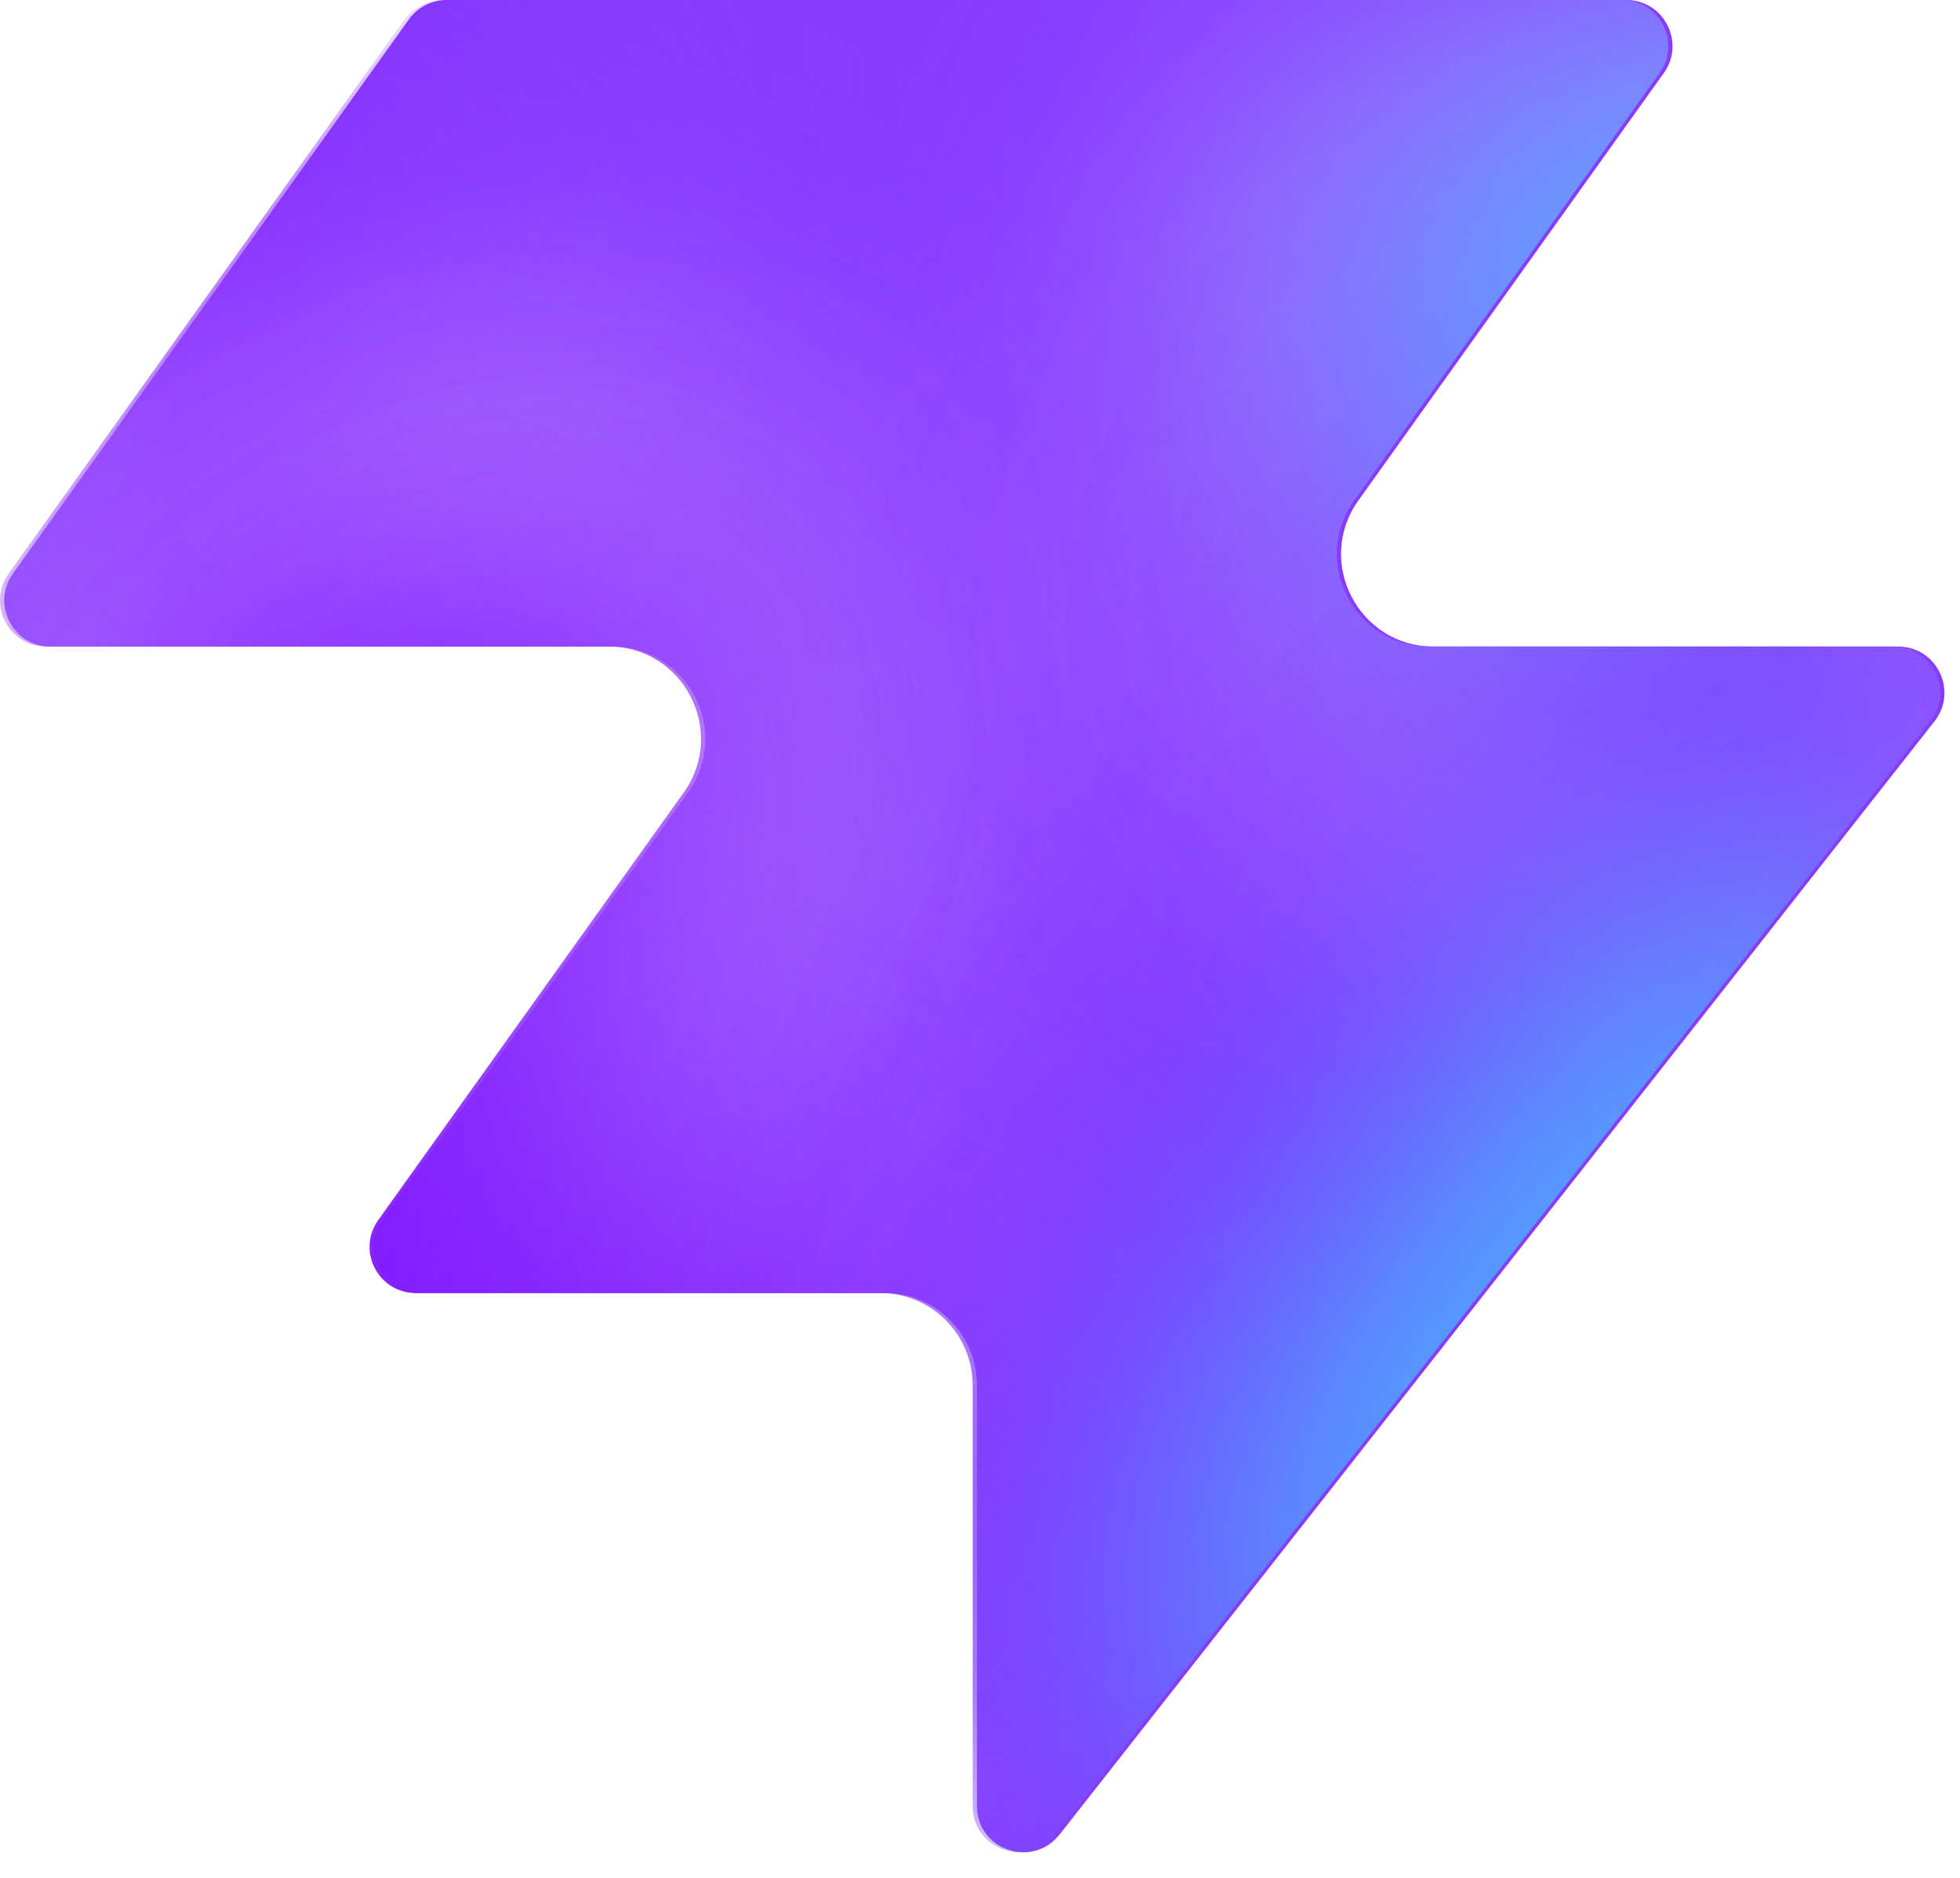
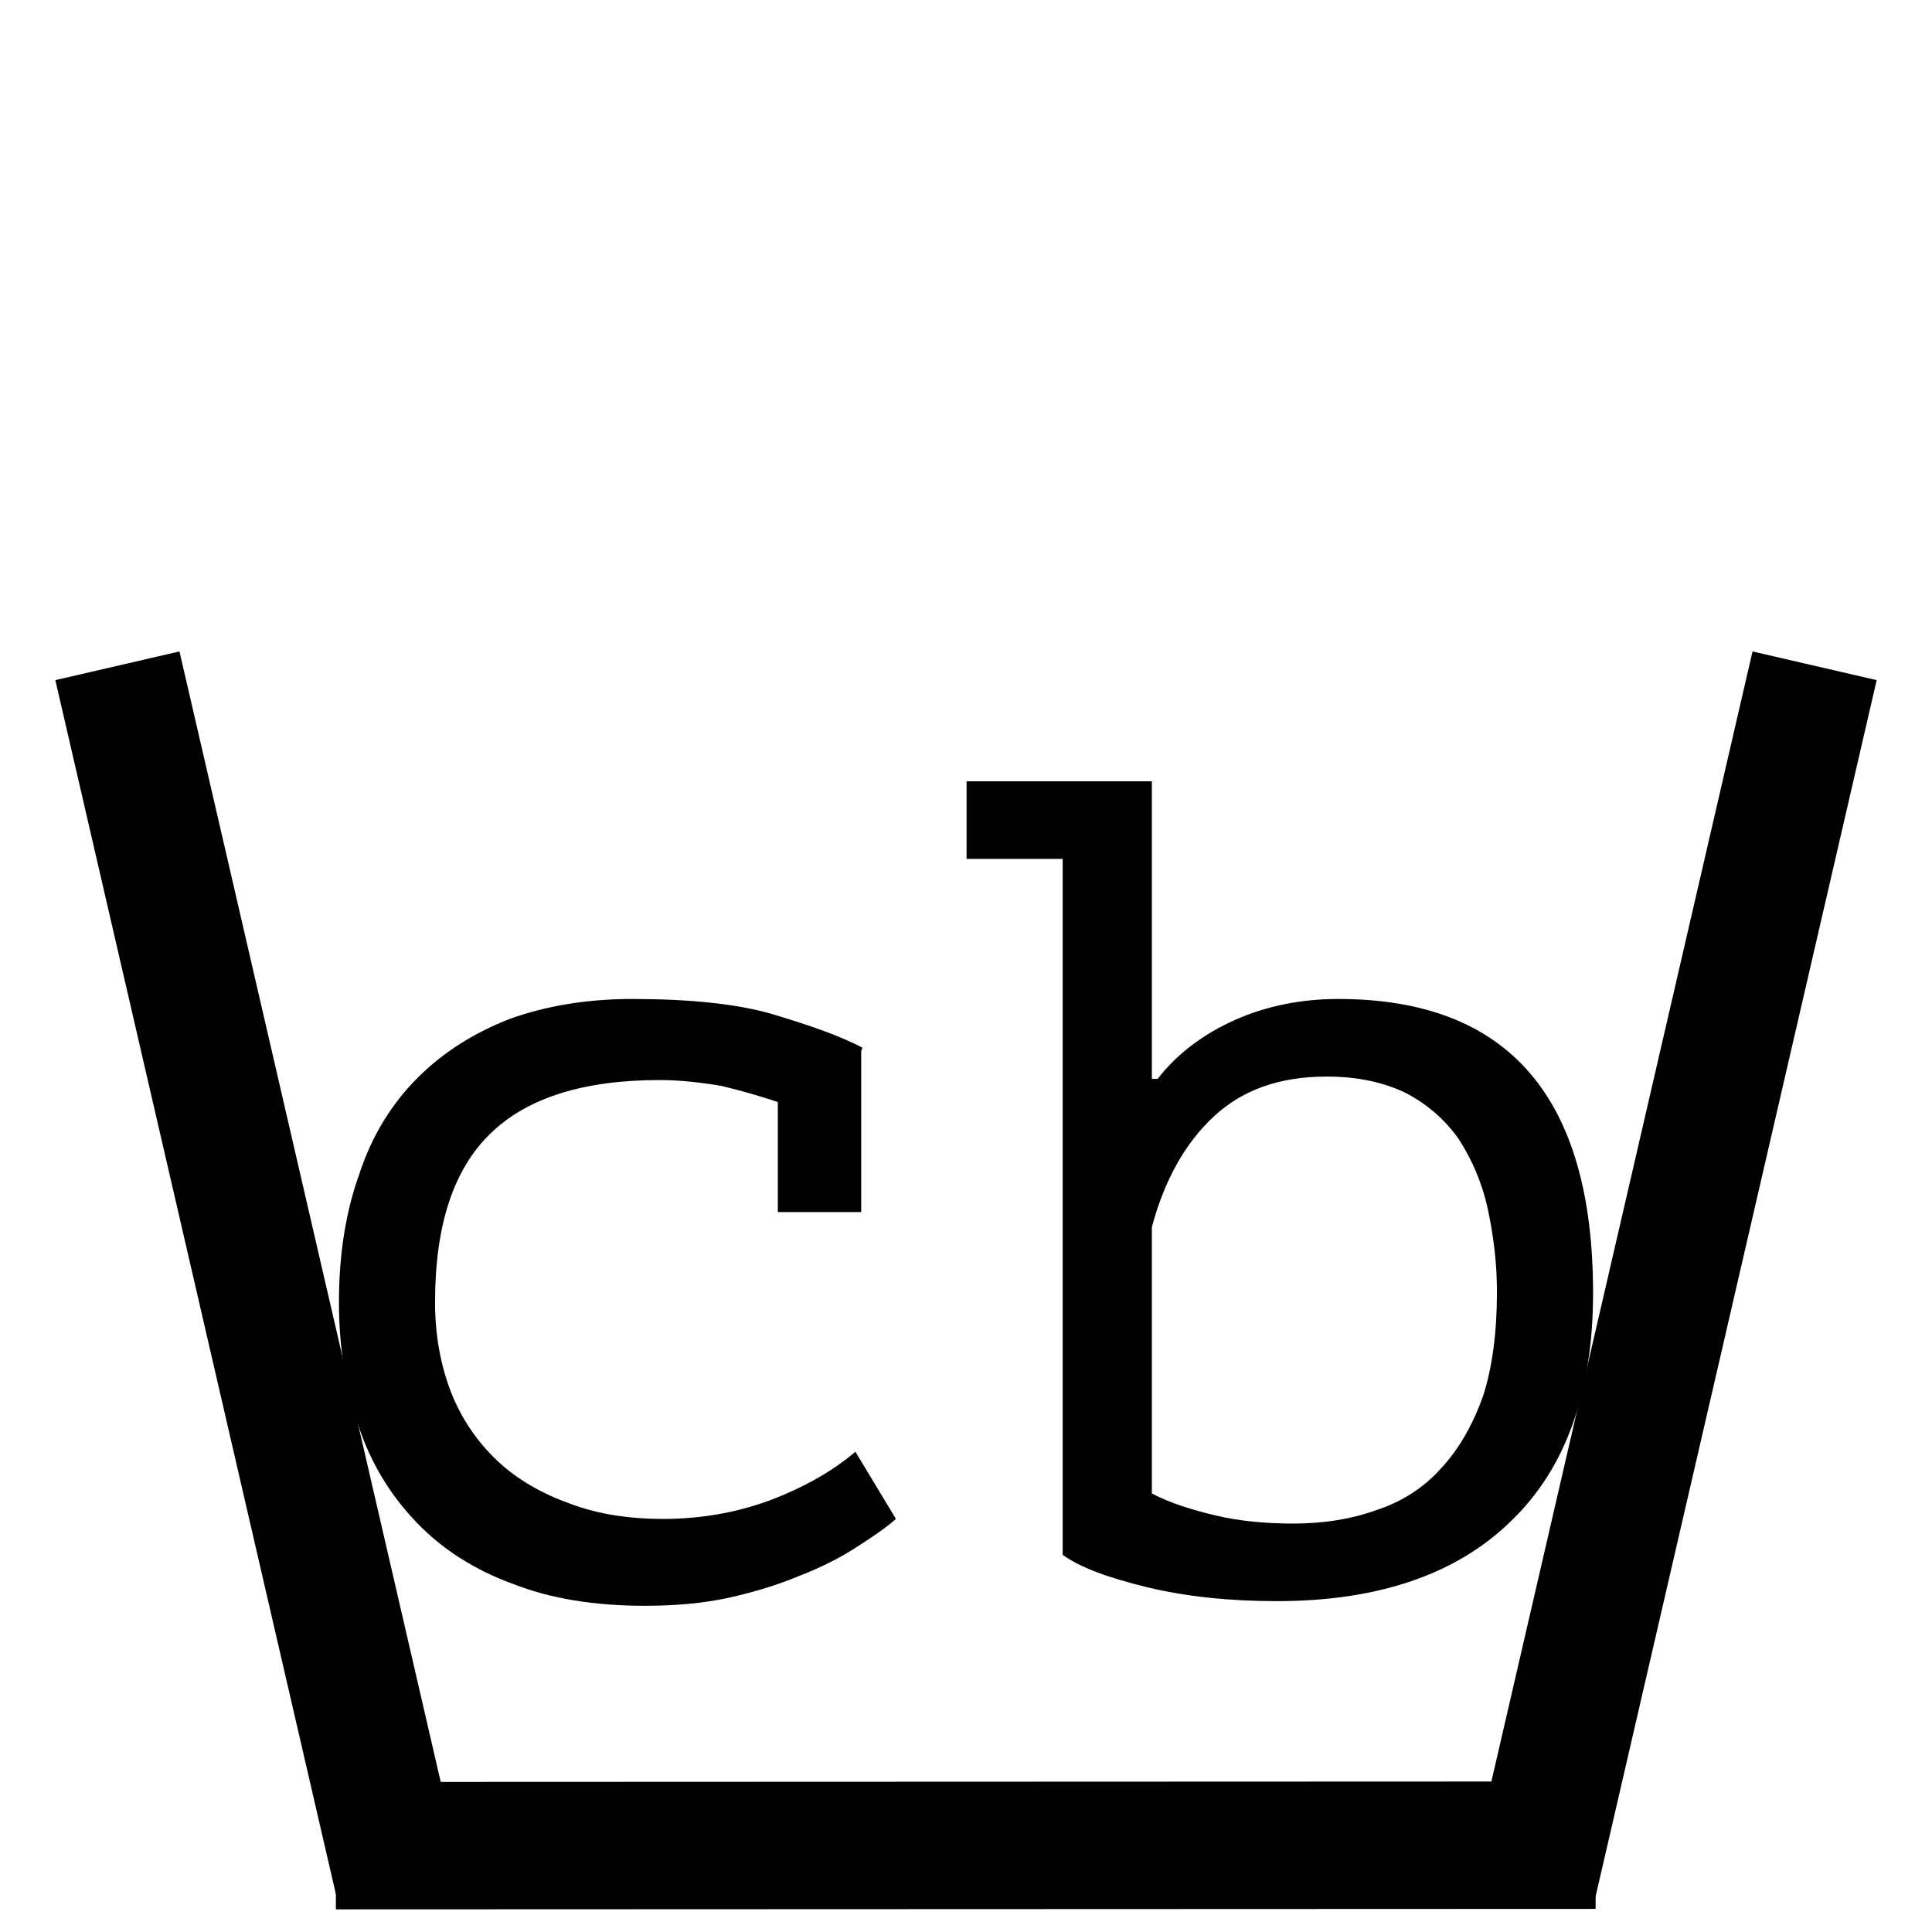
- <svg xmlns="http://www.w3.org/2000/svg" width="48" height="46" fill="none" viewBox="0 0 48 46">
-   <path fill="#863bff" d="M25.946 44.938c-.664.845-2.021.375-2.021-.698V33.937a2.26 2.26 0 0 0-2.262-2.262H10.287c-.92 0-1.456-1.04-.92-1.788l7.48-10.471c1.07-1.497 0-3.578-1.842-3.578H1.237c-.92 0-1.456-1.04-.92-1.788L10.013.474c.214-.297.556-.474.92-.474h28.894c.92 0 1.456 1.04.92 1.788l-7.48 10.471c-1.07 1.498 0 3.579 1.842 3.579h11.377c.943 0 1.473 1.088.89 1.83L25.947 44.94z" style="fill:#863bff;fill:color(display-p3 .525 .23 1);fill-opacity:1" />
-   <mask id="a" width="48" height="46" x="0" y="0" maskUnits="userSpaceOnUse" style="mask-type:alpha">
-     <path fill="#000" d="M25.842 44.938c-.664.844-2.021.375-2.021-.698V33.937a2.26 2.26 0 0 0-2.262-2.262H10.183c-.92 0-1.456-1.04-.92-1.788l7.48-10.471c1.07-1.498 0-3.579-1.842-3.579H1.133c-.92 0-1.456-1.04-.92-1.787L9.91.473c.214-.297.556-.474.92-.474h28.894c.92 0 1.456 1.04.92 1.788l-7.48 10.471c-1.07 1.498 0 3.578 1.842 3.578h11.377c.943 0 1.473 1.088.89 1.832L25.843 44.94z" style="fill:#000;fill-opacity:1" />
-   </mask>
-   <g mask="url(#a)">
-     <g filter="url(#b)">
-       <ellipse cx="5.508" cy="14.704" fill="#ede6ff" rx="5.508" ry="14.704" style="fill:#ede6ff;fill:color(display-p3 .927 .903 1);fill-opacity:1" transform="matrix(.00324 1 1 -.00324 -4.47 31.516)" />
+ <svg xmlns="http://www.w3.org/2000/svg" width="100%" height="100%" viewBox="0 0 1080 1080" version="1.1" xml:space="preserve" style="fill-rule:evenodd;clip-rule:evenodd;stroke-linejoin:round;stroke-miterlimit:2;">
+   <g transform="matrix(1.17477,0,0,1.17477,-101.432,-52.3954)">
+     <g transform="matrix(0.974322,-0.225158,0.225158,0.974322,-141.469,60.0167)">
+       <rect x="178.217" y="357.525" width="60.629" height="599.429" />
    </g>
-     <g filter="url(#c)">
-       <ellipse cx="10.399" cy="29.851" fill="#ede6ff" rx="10.399" ry="29.851" style="fill:#ede6ff;fill:color(display-p3 .927 .903 1);fill-opacity:1" transform="matrix(.00324 1 1 -.00324 -39.328 7.883)" />
+     <g transform="matrix(0.974322,0.225158,0.225158,-0.974322,531.165,1246.84)">
+       <rect x="178.217" y="357.525" width="60.629" height="599.429" />
    </g>
-     <g filter="url(#d)">
-       <ellipse cx="5.508" cy="30.487" fill="#7e14ff" rx="5.508" ry="30.487" style="fill:#7e14ff;fill:color(display-p3 .492 .077 1);fill-opacity:1" transform="rotate(89.814 -25.913 -14.639)scale(1 -1)" />
-     </g>
-     <g filter="url(#e)">
-       <ellipse cx="5.508" cy="30.599" fill="#7e14ff" rx="5.508" ry="30.599" style="fill:#7e14ff;fill:color(display-p3 .492 .077 1);fill-opacity:1" transform="rotate(89.814 -32.644 -3.334)scale(1 -1)" />
-     </g>
-     <g filter="url(#f)">
-       <ellipse cx="5.508" cy="30.599" fill="#7e14ff" rx="5.508" ry="30.599" style="fill:#7e14ff;fill:color(display-p3 .492 .077 1);fill-opacity:1" transform="matrix(.00324 1 1 -.00324 -34.34 30.47)" />
-     </g>
-     <g filter="url(#g)">
-       <ellipse cx="14.072" cy="22.078" fill="#ede6ff" rx="14.072" ry="22.078" style="fill:#ede6ff;fill:color(display-p3 .927 .903 1);fill-opacity:1" transform="rotate(93.35 24.506 48.493)scale(-1 1)" />
-     </g>
-     <g filter="url(#h)">
-       <ellipse cx="3.47" cy="21.501" fill="#7e14ff" rx="3.47" ry="21.501" style="fill:#7e14ff;fill:color(display-p3 .492 .077 1);fill-opacity:1" transform="rotate(89.009 28.708 47.59)scale(-1 1)" />
-     </g>
-     <g filter="url(#i)">
-       <ellipse cx="3.47" cy="21.501" fill="#7e14ff" rx="3.47" ry="21.501" style="fill:#7e14ff;fill:color(display-p3 .492 .077 1);fill-opacity:1" transform="rotate(89.009 28.708 47.59)scale(-1 1)" />
-     </g>
-     <g filter="url(#j)">
-       <ellipse cx=".387" cy="8.972" fill="#7e14ff" rx="4.407" ry="29.108" style="fill:#7e14ff;fill:color(display-p3 .492 .077 1);fill-opacity:1" transform="rotate(39.51 .387 8.972)" />
-     </g>
-     <g filter="url(#k)">
-       <ellipse cx="47.523" cy="-6.092" fill="#7e14ff" rx="4.407" ry="29.108" style="fill:#7e14ff;fill:color(display-p3 .492 .077 1);fill-opacity:1" transform="rotate(37.892 47.523 -6.092)" />
-     </g>
-     <g filter="url(#l)">
-       <ellipse cx="41.412" cy="6.333" fill="#47bfff" rx="5.971" ry="9.665" style="fill:#47bfff;fill:color(display-p3 .28 .748 1);fill-opacity:1" transform="rotate(37.892 41.412 6.333)" />
-     </g>
-     <g filter="url(#m)">
-       <ellipse cx="-1.879" cy="38.332" fill="#7e14ff" rx="4.407" ry="29.108" style="fill:#7e14ff;fill:color(display-p3 .492 .077 1);fill-opacity:1" transform="rotate(37.892 -1.88 38.332)" />
-     </g>
-     <g filter="url(#n)">
-       <ellipse cx="-1.879" cy="38.332" fill="#7e14ff" rx="4.407" ry="29.108" style="fill:#7e14ff;fill:color(display-p3 .492 .077 1);fill-opacity:1" transform="rotate(37.892 -1.88 38.332)" />
-     </g>
-     <g filter="url(#o)">
-       <ellipse cx="35.651" cy="29.907" fill="#7e14ff" rx="4.407" ry="29.108" style="fill:#7e14ff;fill:color(display-p3 .492 .077 1);fill-opacity:1" transform="rotate(37.892 35.651 29.907)" />
-     </g>
-     <g filter="url(#p)">
-       <ellipse cx="38.418" cy="32.4" fill="#47bfff" rx="5.971" ry="15.297" style="fill:#47bfff;fill:color(display-p3 .28 .748 1);fill-opacity:1" transform="rotate(37.892 38.418 32.4)" />
+     <g transform="matrix(0.000376474,1,-1,0.000376474,1203.04,713.953)">
+       <rect x="178.217" y="357.525" width="60.629" height="599.429" />
    </g>
  </g>
-   <defs>
-     <filter id="b" width="60.045" height="41.654" x="-19.77" y="16.149" color-interpolation-filters="sRGB" filterUnits="userSpaceOnUse">
-       <feFlood flood-opacity="0" result="BackgroundImageFix" />
-       <feBlend in="SourceGraphic" in2="BackgroundImageFix" result="shape" />
-       <feGaussianBlur result="effect1_foregroundBlur_2002_17158" stdDeviation="7.659" />
-     </filter>
-     <filter id="c" width="90.34" height="51.437" x="-54.613" y="-7.533" color-interpolation-filters="sRGB" filterUnits="userSpaceOnUse">
-       <feFlood flood-opacity="0" result="BackgroundImageFix" />
-       <feBlend in="SourceGraphic" in2="BackgroundImageFix" result="shape" />
-       <feGaussianBlur result="effect1_foregroundBlur_2002_17158" stdDeviation="7.659" />
-     </filter>
-     <filter id="d" width="79.355" height="29.4" x="-49.64" y="2.03" color-interpolation-filters="sRGB" filterUnits="userSpaceOnUse">
-       <feFlood flood-opacity="0" result="BackgroundImageFix" />
-       <feBlend in="SourceGraphic" in2="BackgroundImageFix" result="shape" />
-       <feGaussianBlur result="effect1_foregroundBlur_2002_17158" stdDeviation="4.596" />
-     </filter>
-     <filter id="e" width="79.579" height="29.4" x="-45.045" y="20.029" color-interpolation-filters="sRGB" filterUnits="userSpaceOnUse">
-       <feFlood flood-opacity="0" result="BackgroundImageFix" />
-       <feBlend in="SourceGraphic" in2="BackgroundImageFix" result="shape" />
-       <feGaussianBlur result="effect1_foregroundBlur_2002_17158" stdDeviation="4.596" />
-     </filter>
-     <filter id="f" width="79.579" height="29.4" x="-43.513" y="21.178" color-interpolation-filters="sRGB" filterUnits="userSpaceOnUse">
-       <feFlood flood-opacity="0" result="BackgroundImageFix" />
-       <feBlend in="SourceGraphic" in2="BackgroundImageFix" result="shape" />
-       <feGaussianBlur result="effect1_foregroundBlur_2002_17158" stdDeviation="4.596" />
-     </filter>
-     <filter id="g" width="74.749" height="58.852" x="15.756" y="-17.901" color-interpolation-filters="sRGB" filterUnits="userSpaceOnUse">
-       <feFlood flood-opacity="0" result="BackgroundImageFix" />
-       <feBlend in="SourceGraphic" in2="BackgroundImageFix" result="shape" />
-       <feGaussianBlur result="effect1_foregroundBlur_2002_17158" stdDeviation="7.659" />
-     </filter>
-     <filter id="h" width="61.377" height="25.362" x="23.548" y="2.284" color-interpolation-filters="sRGB" filterUnits="userSpaceOnUse">
-       <feFlood flood-opacity="0" result="BackgroundImageFix" />
-       <feBlend in="SourceGraphic" in2="BackgroundImageFix" result="shape" />
-       <feGaussianBlur result="effect1_foregroundBlur_2002_17158" stdDeviation="4.596" />
-     </filter>
-     <filter id="i" width="61.377" height="25.362" x="23.548" y="2.284" color-interpolation-filters="sRGB" filterUnits="userSpaceOnUse">
-       <feFlood flood-opacity="0" result="BackgroundImageFix" />
-       <feBlend in="SourceGraphic" in2="BackgroundImageFix" result="shape" />
-       <feGaussianBlur result="effect1_foregroundBlur_2002_17158" stdDeviation="4.596" />
-     </filter>
-     <filter id="j" width="56.045" height="63.649" x="-27.636" y="-22.853" color-interpolation-filters="sRGB" filterUnits="userSpaceOnUse">
-       <feFlood flood-opacity="0" result="BackgroundImageFix" />
-       <feBlend in="SourceGraphic" in2="BackgroundImageFix" result="shape" />
-       <feGaussianBlur result="effect1_foregroundBlur_2002_17158" stdDeviation="4.596" />
-     </filter>
-     <filter id="k" width="54.814" height="64.646" x="20.116" y="-38.415" color-interpolation-filters="sRGB" filterUnits="userSpaceOnUse">
-       <feFlood flood-opacity="0" result="BackgroundImageFix" />
-       <feBlend in="SourceGraphic" in2="BackgroundImageFix" result="shape" />
-       <feGaussianBlur result="effect1_foregroundBlur_2002_17158" stdDeviation="4.596" />
-     </filter>
-     <filter id="l" width="33.541" height="35.313" x="24.641" y="-11.323" color-interpolation-filters="sRGB" filterUnits="userSpaceOnUse">
-       <feFlood flood-opacity="0" result="BackgroundImageFix" />
-       <feBlend in="SourceGraphic" in2="BackgroundImageFix" result="shape" />
-       <feGaussianBlur result="effect1_foregroundBlur_2002_17158" stdDeviation="4.596" />
-     </filter>
-     <filter id="m" width="54.814" height="64.646" x="-29.286" y="6.009" color-interpolation-filters="sRGB" filterUnits="userSpaceOnUse">
-       <feFlood flood-opacity="0" result="BackgroundImageFix" />
-       <feBlend in="SourceGraphic" in2="BackgroundImageFix" result="shape" />
-       <feGaussianBlur result="effect1_foregroundBlur_2002_17158" stdDeviation="4.596" />
-     </filter>
-     <filter id="n" width="54.814" height="64.646" x="-29.286" y="6.009" color-interpolation-filters="sRGB" filterUnits="userSpaceOnUse">
-       <feFlood flood-opacity="0" result="BackgroundImageFix" />
-       <feBlend in="SourceGraphic" in2="BackgroundImageFix" result="shape" />
-       <feGaussianBlur result="effect1_foregroundBlur_2002_17158" stdDeviation="4.596" />
-     </filter>
-     <filter id="o" width="54.814" height="64.646" x="8.244" y="-2.416" color-interpolation-filters="sRGB" filterUnits="userSpaceOnUse">
-       <feFlood flood-opacity="0" result="BackgroundImageFix" />
-       <feBlend in="SourceGraphic" in2="BackgroundImageFix" result="shape" />
-       <feGaussianBlur result="effect1_foregroundBlur_2002_17158" stdDeviation="4.596" />
-     </filter>
-     <filter id="p" width="39.409" height="43.623" x="18.713" y="10.588" color-interpolation-filters="sRGB" filterUnits="userSpaceOnUse">
-       <feFlood flood-opacity="0" result="BackgroundImageFix" />
-       <feBlend in="SourceGraphic" in2="BackgroundImageFix" result="shape" />
-       <feGaussianBlur result="effect1_foregroundBlur_2002_17158" stdDeviation="4.596" />
-     </filter>
-   </defs>
+   <g transform="matrix(1,0,0,1,-178.949,39.1911)">
+     <g transform="matrix(647.332,0,0,647.332,329.578,850.68)">
+       <path d="M0.439,-0.423C0.424,-0.428 0.407,-0.433 0.39,-0.437C0.372,-0.44 0.354,-0.442 0.337,-0.442C0.272,-0.442 0.223,-0.427 0.191,-0.396C0.159,-0.365 0.143,-0.317 0.143,-0.25C0.143,-0.221 0.148,-0.195 0.157,-0.172C0.166,-0.149 0.18,-0.129 0.197,-0.113C0.214,-0.097 0.235,-0.085 0.26,-0.076C0.284,-0.067 0.311,-0.063 0.34,-0.063C0.371,-0.063 0.402,-0.068 0.432,-0.079C0.461,-0.09 0.486,-0.104 0.506,-0.121L0.541,-0.063C0.532,-0.055 0.52,-0.047 0.506,-0.038C0.492,-0.029 0.476,-0.021 0.458,-0.014C0.439,-0.006 0.419,0 0.397,0.005C0.374,0.01 0.35,0.012 0.324,0.012C0.281,0.012 0.243,0.006 0.21,-0.007C0.177,-0.019 0.149,-0.037 0.127,-0.06C0.105,-0.083 0.088,-0.11 0.077,-0.143C0.066,-0.175 0.06,-0.211 0.06,-0.25C0.06,-0.292 0.066,-0.329 0.078,-0.362C0.089,-0.395 0.106,-0.422 0.128,-0.444C0.15,-0.466 0.177,-0.483 0.208,-0.495C0.239,-0.506 0.274,-0.512 0.313,-0.512C0.362,-0.512 0.403,-0.508 0.434,-0.499C0.464,-0.49 0.491,-0.481 0.512,-0.47L0.511,-0.467L0.511,-0.328L0.439,-0.328L0.439,-0.423Z" style="fill-rule:nonzero;" />
+     </g>
+     <g transform="matrix(647.332,0,0,647.332,717.978,850.68)">
+       <path d="M0.002,-0.7L0.162,-0.7L0.162,-0.443L0.167,-0.443C0.184,-0.465 0.207,-0.482 0.234,-0.494C0.261,-0.506 0.291,-0.512 0.323,-0.512C0.47,-0.512 0.543,-0.427 0.543,-0.258C0.543,-0.172 0.519,-0.106 0.472,-0.061C0.425,-0.015 0.357,0.008 0.27,0.008C0.229,0.008 0.191,0.004 0.158,-0.004C0.125,-0.012 0.1,-0.021 0.085,-0.032L0.085,-0.633L0.002,-0.633L0.002,-0.7ZM0.313,-0.445C0.273,-0.445 0.241,-0.434 0.216,-0.411C0.191,-0.388 0.173,-0.356 0.162,-0.315L0.162,-0.085C0.177,-0.077 0.196,-0.071 0.217,-0.066C0.238,-0.061 0.261,-0.059 0.284,-0.059C0.311,-0.059 0.335,-0.063 0.357,-0.071C0.378,-0.078 0.397,-0.09 0.412,-0.107C0.427,-0.123 0.439,-0.144 0.448,-0.169C0.456,-0.194 0.46,-0.224 0.46,-0.259C0.46,-0.284 0.457,-0.308 0.452,-0.331C0.447,-0.354 0.438,-0.374 0.427,-0.391C0.415,-0.408 0.4,-0.421 0.381,-0.431C0.362,-0.44 0.34,-0.445 0.313,-0.445Z" style="fill-rule:nonzero;" />
+     </g>
+   </g>
</svg>
